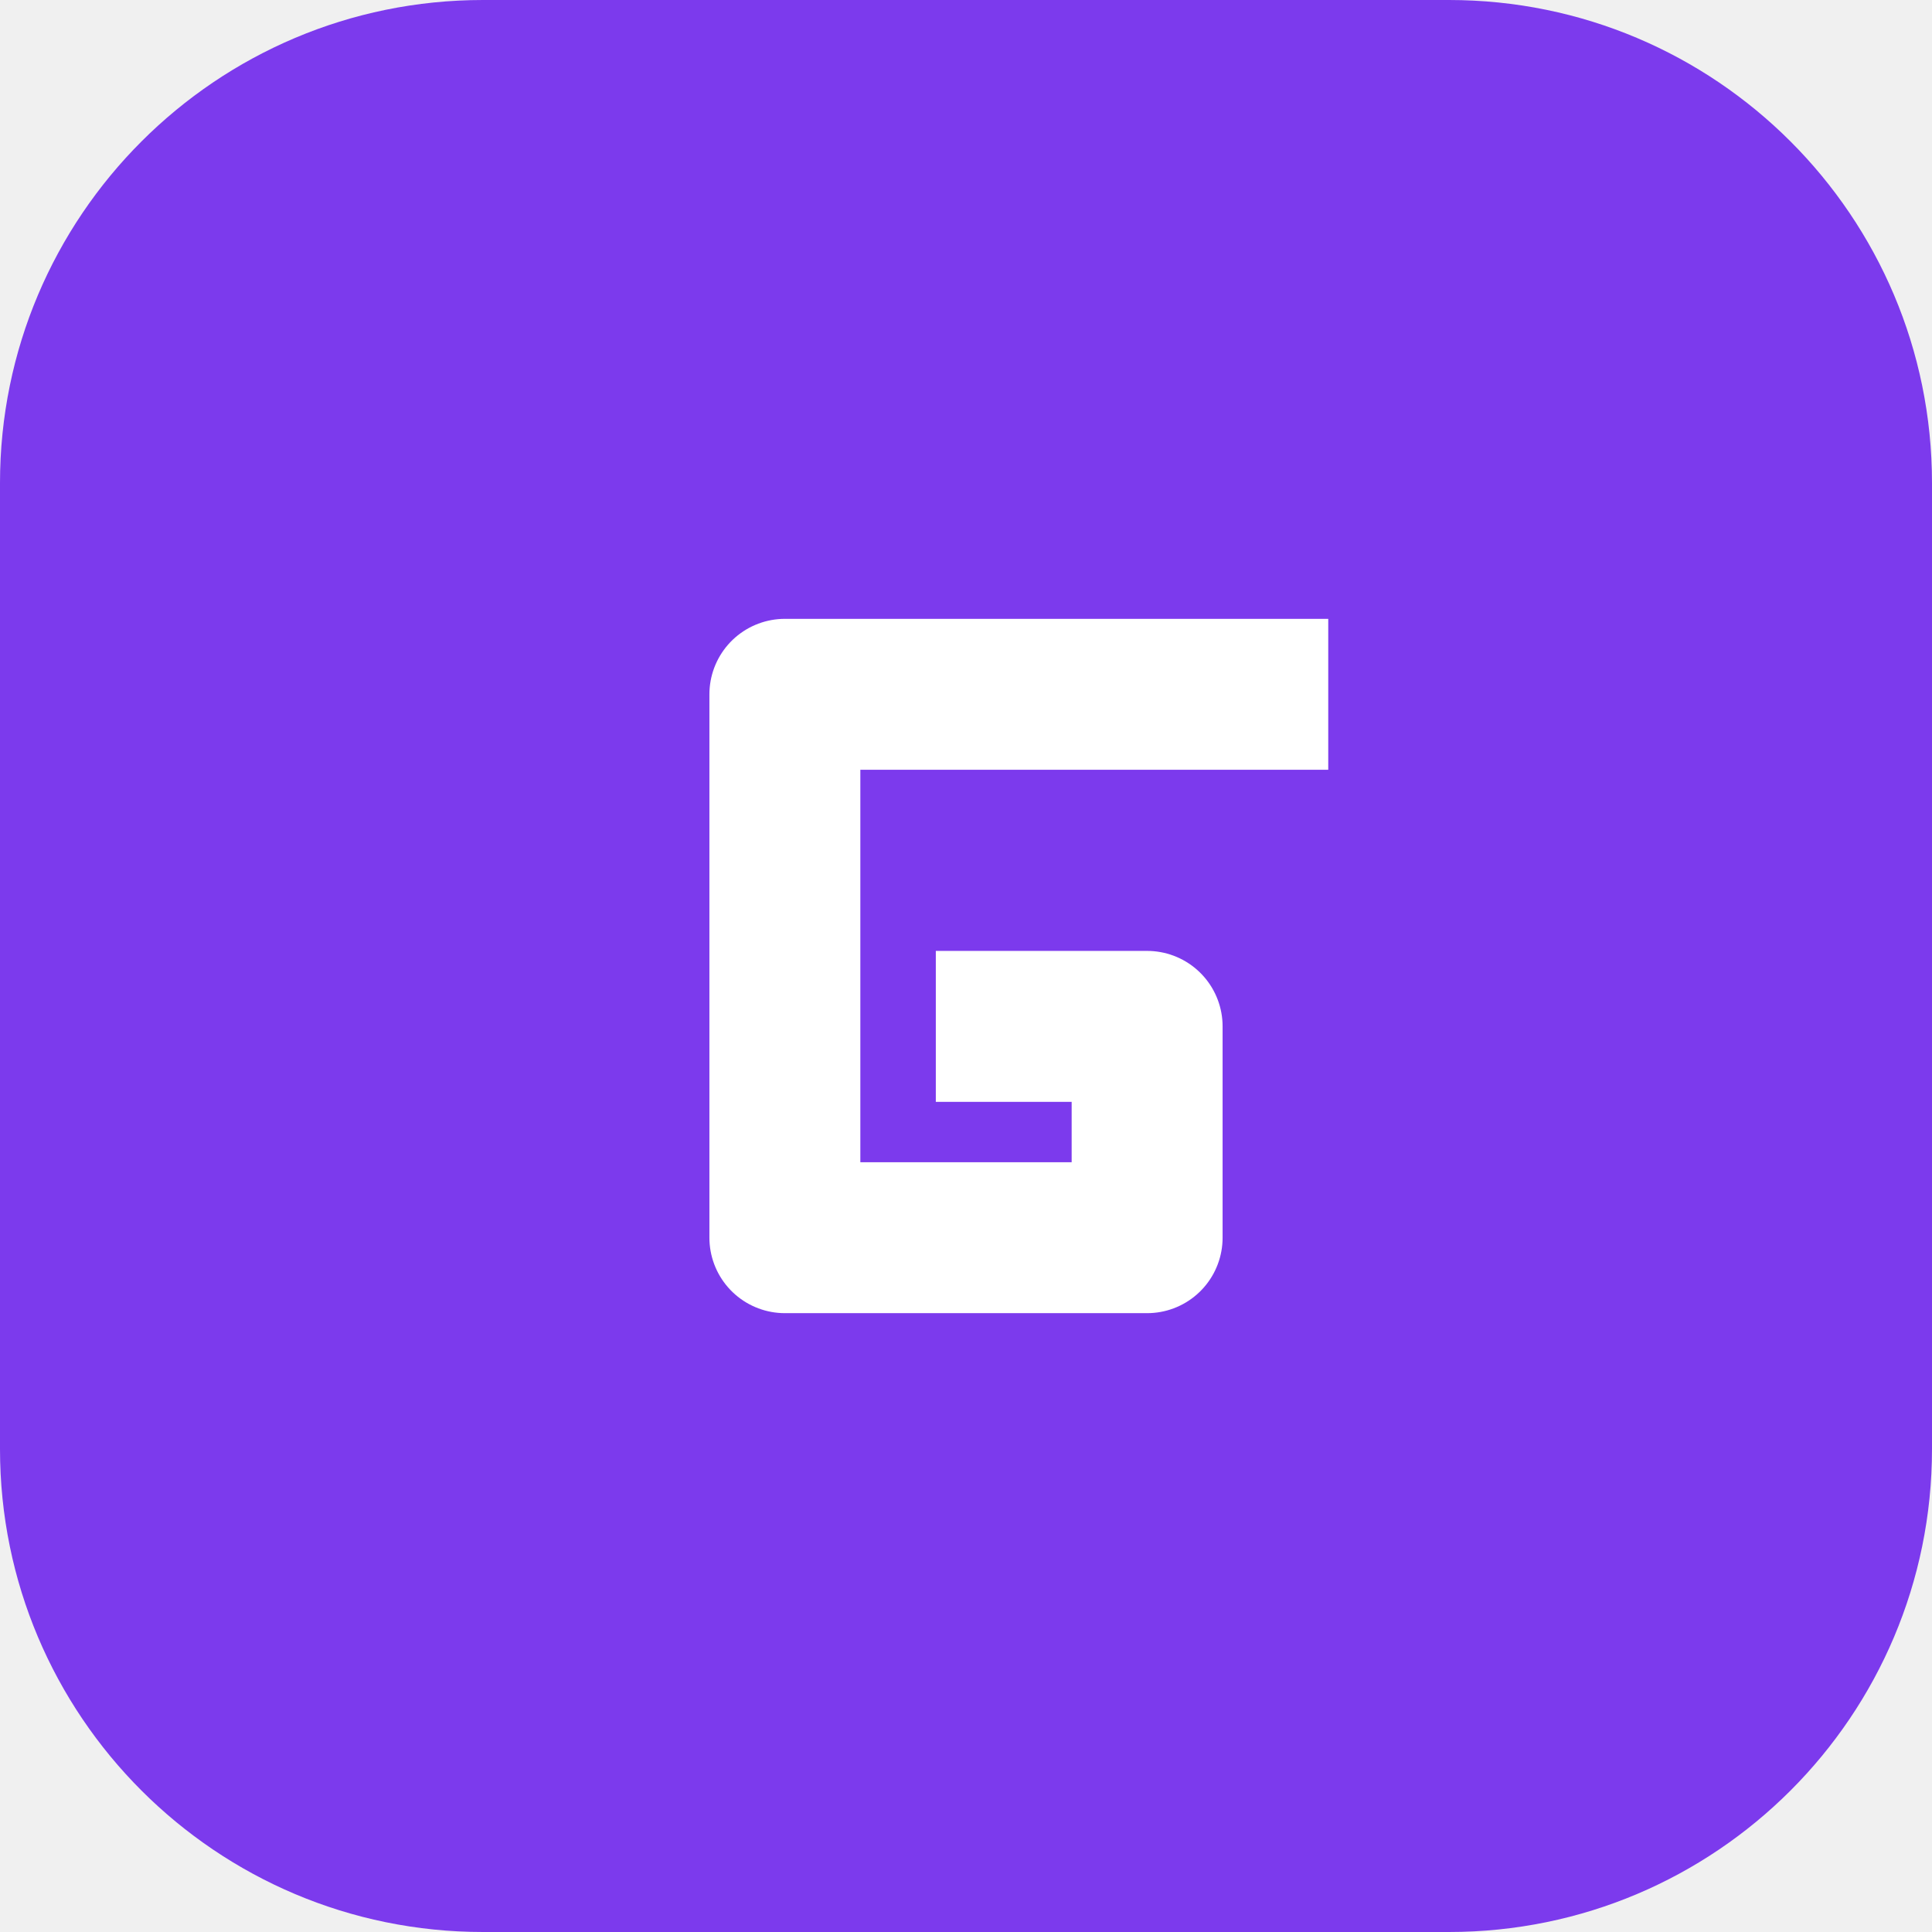
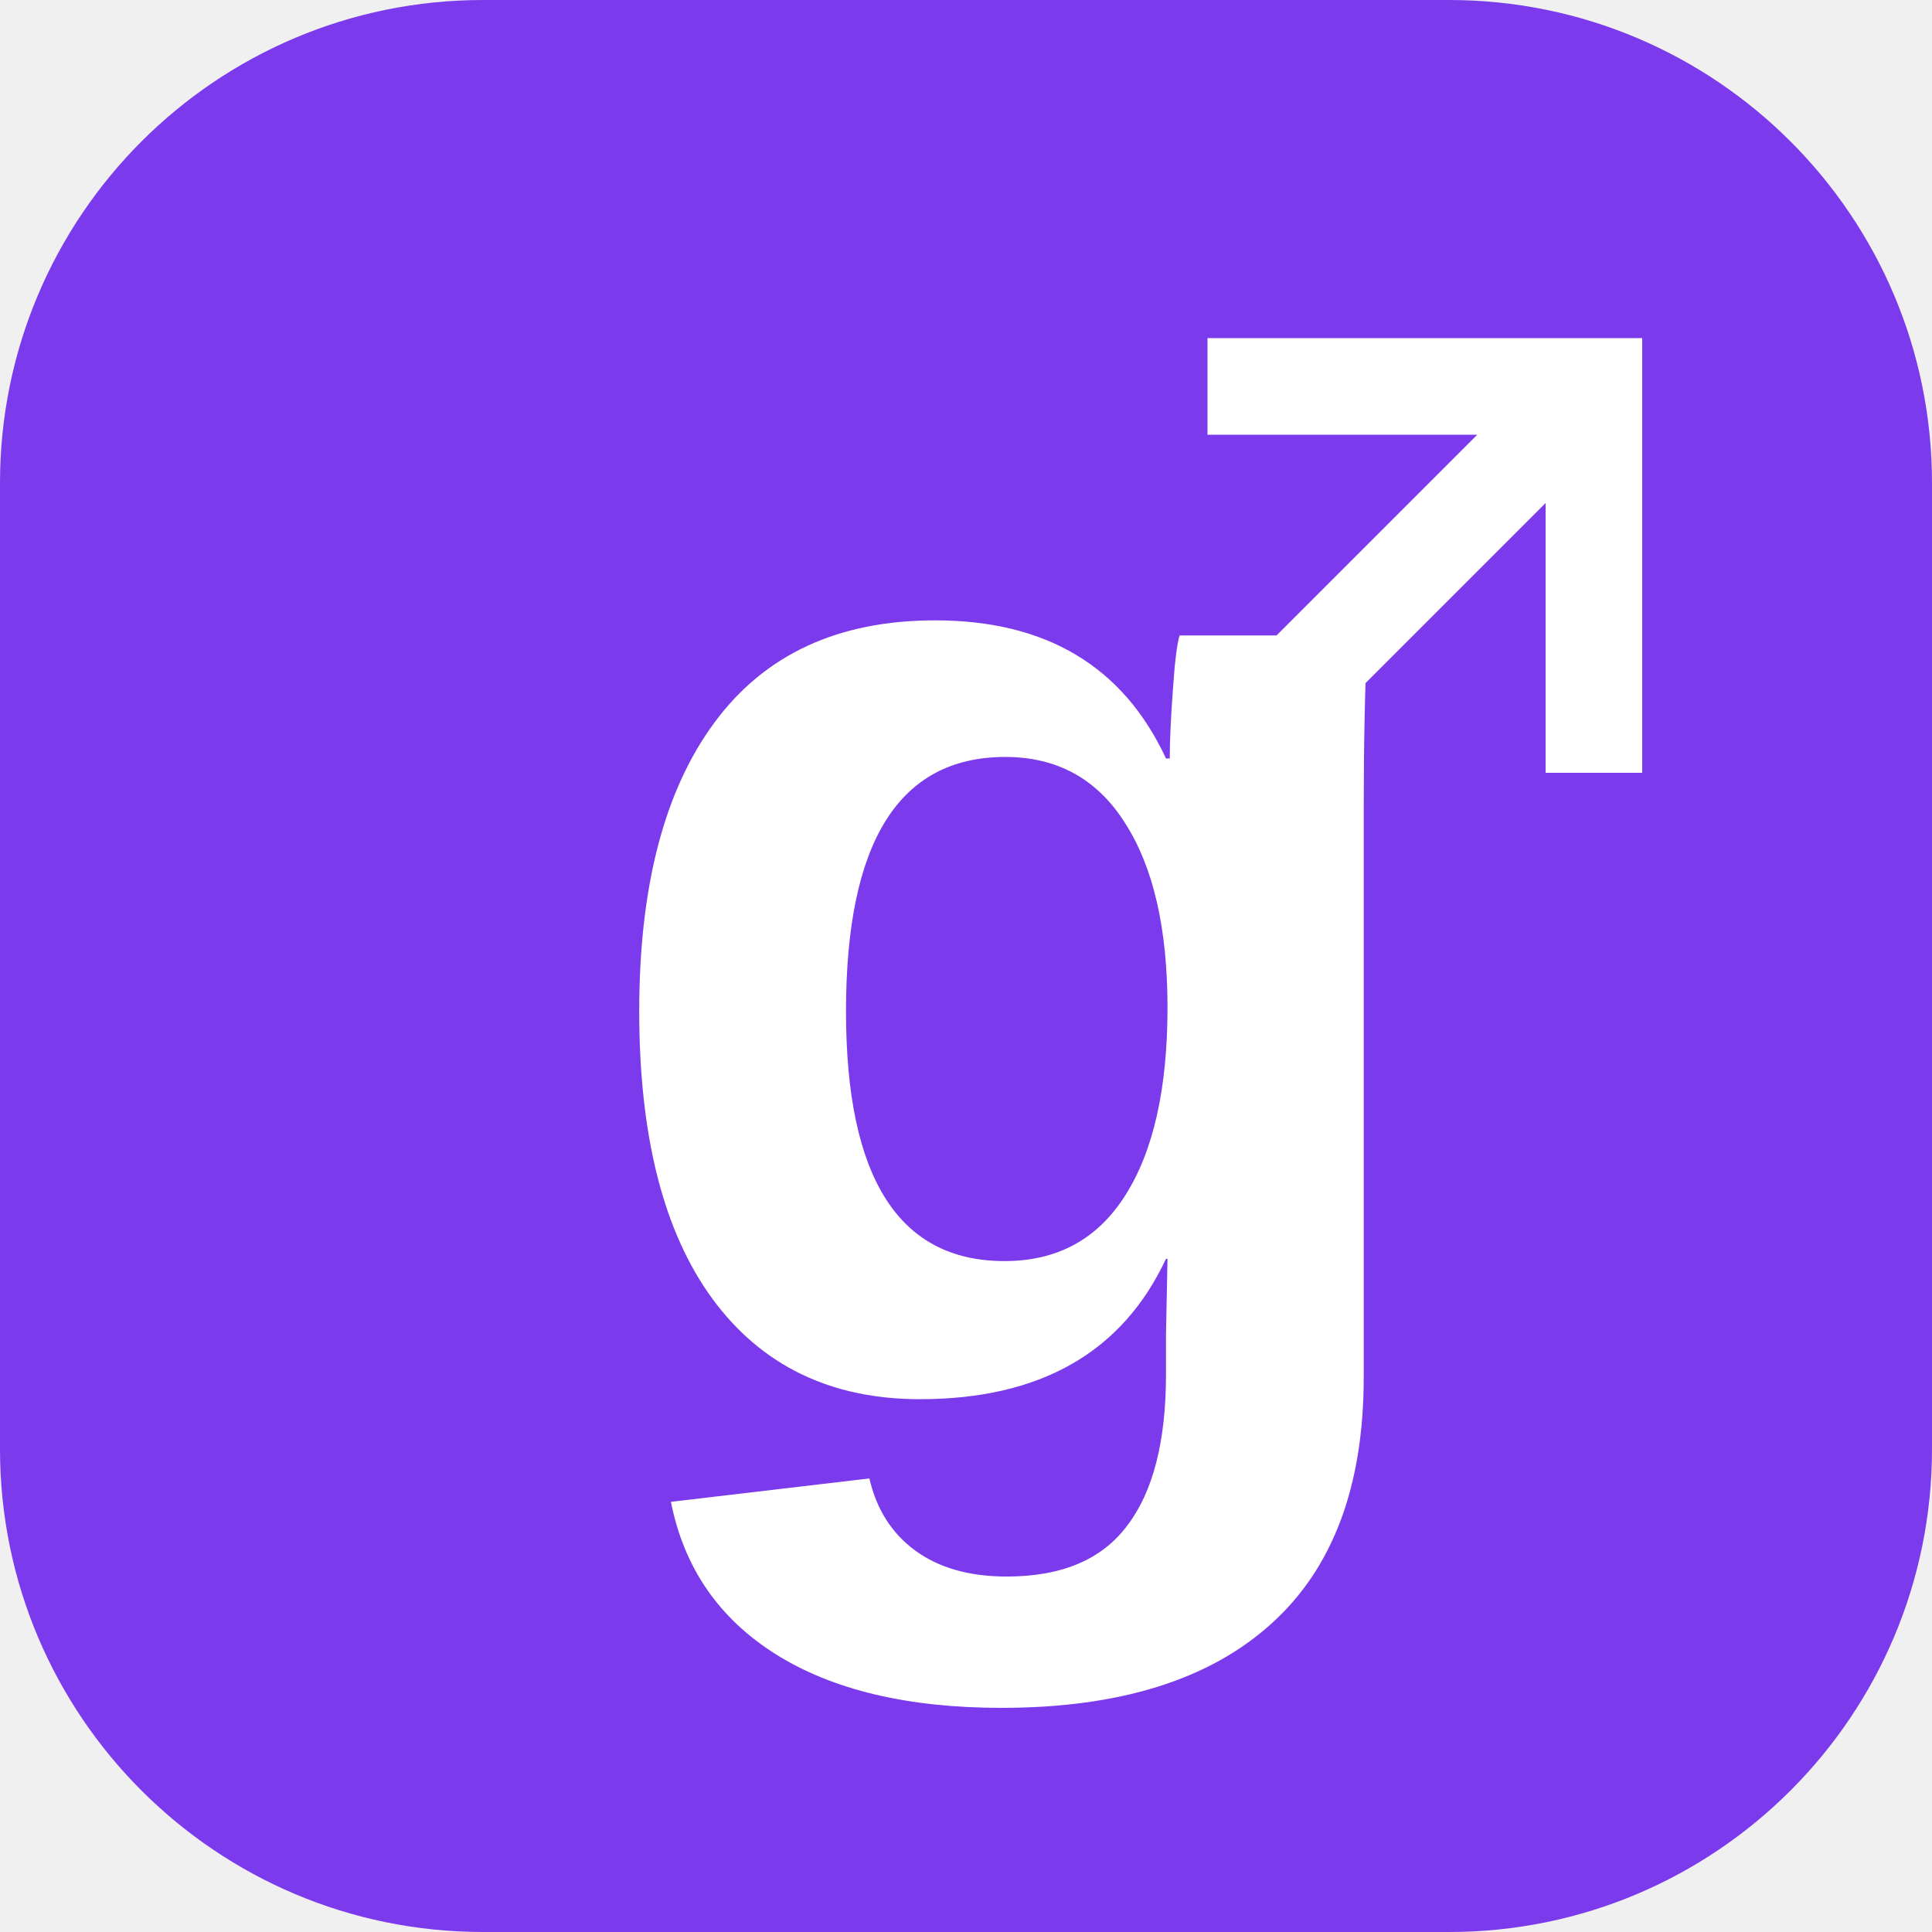
- <svg xmlns="http://www.w3.org/2000/svg" viewBox="0 0 64 64">
-   <rect width="64" height="64" rx="16" fill="#7C3AED" />
-   <path d="M44 23H26v18h12v-7h-7" stroke="white" stroke-width="5" fill="none" stroke-linejoin="round" />
+ <svg xmlns="http://www.w3.org/2000/svg" viewBox="0 0 40 40">
+   <rect width="40" height="40" rx="10" fill="#7C3AED" />
+   <text x="12" y="29" font-family="Arial,sans-serif" font-size="30" font-weight="700" fill="#fff">g</text>
+   <path d="M25 8h8v8m-8 0 8-8" fill="none" stroke="#fff" stroke-width="2" />
</svg>
